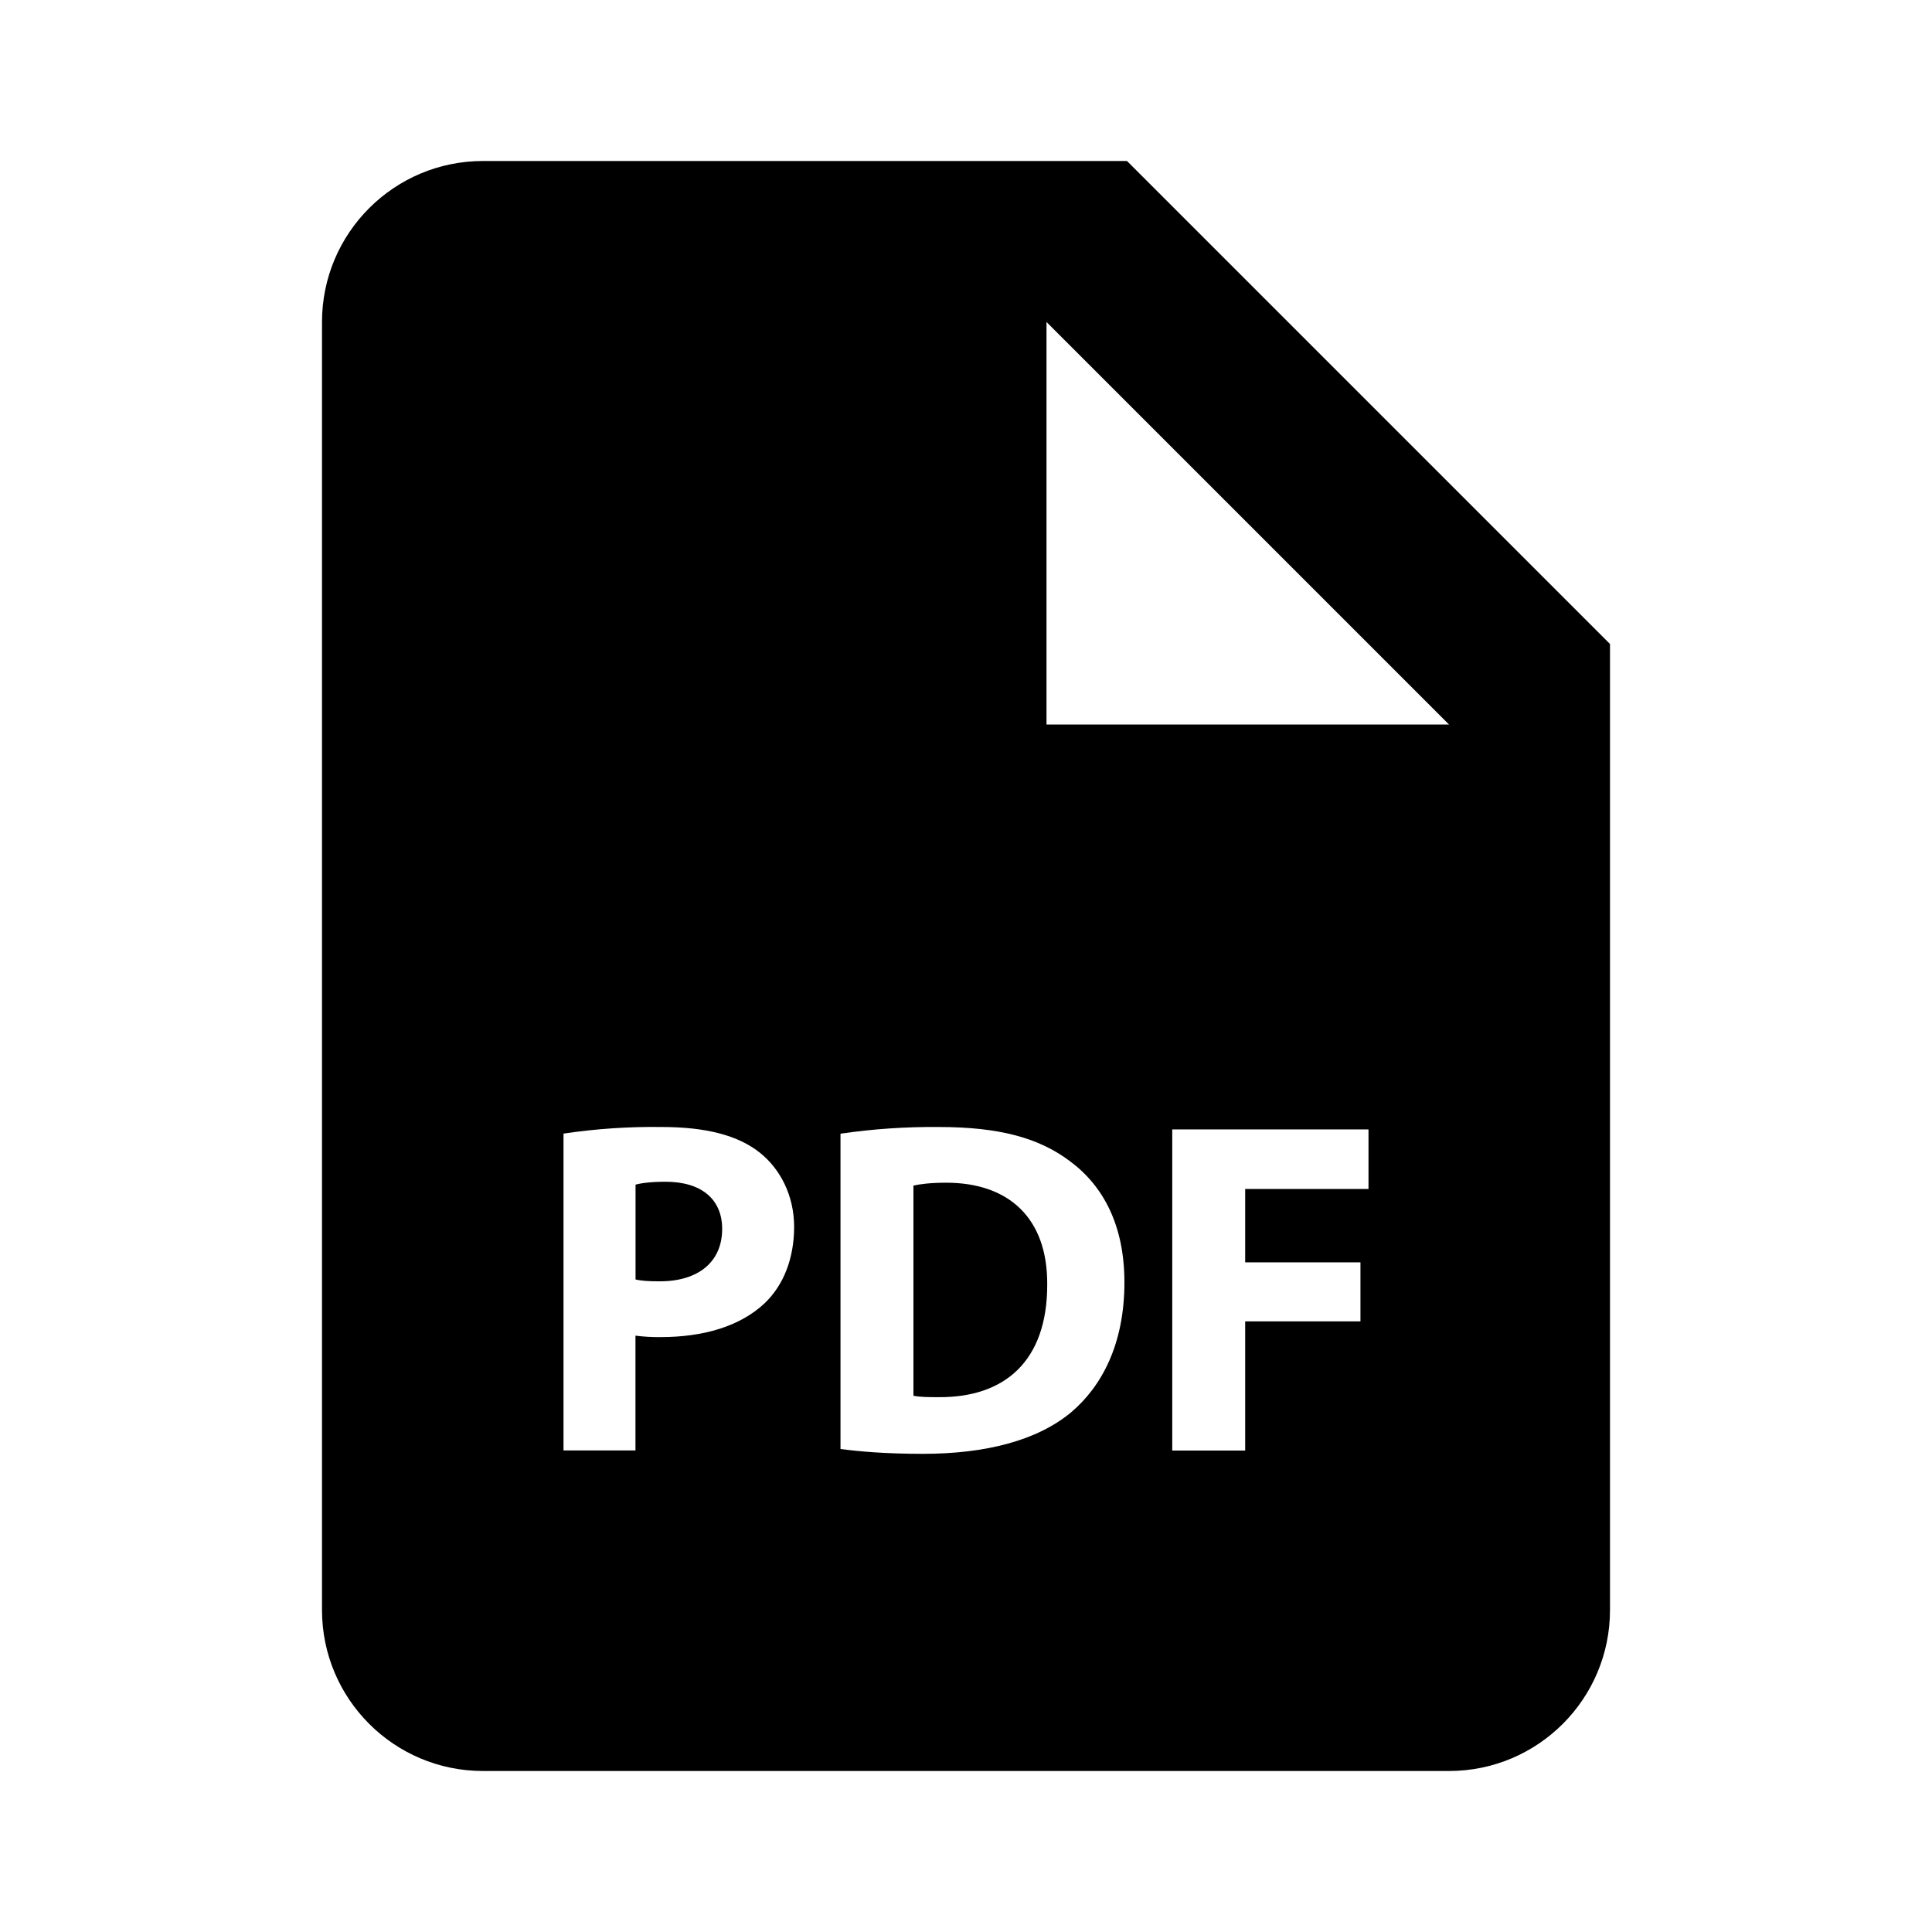
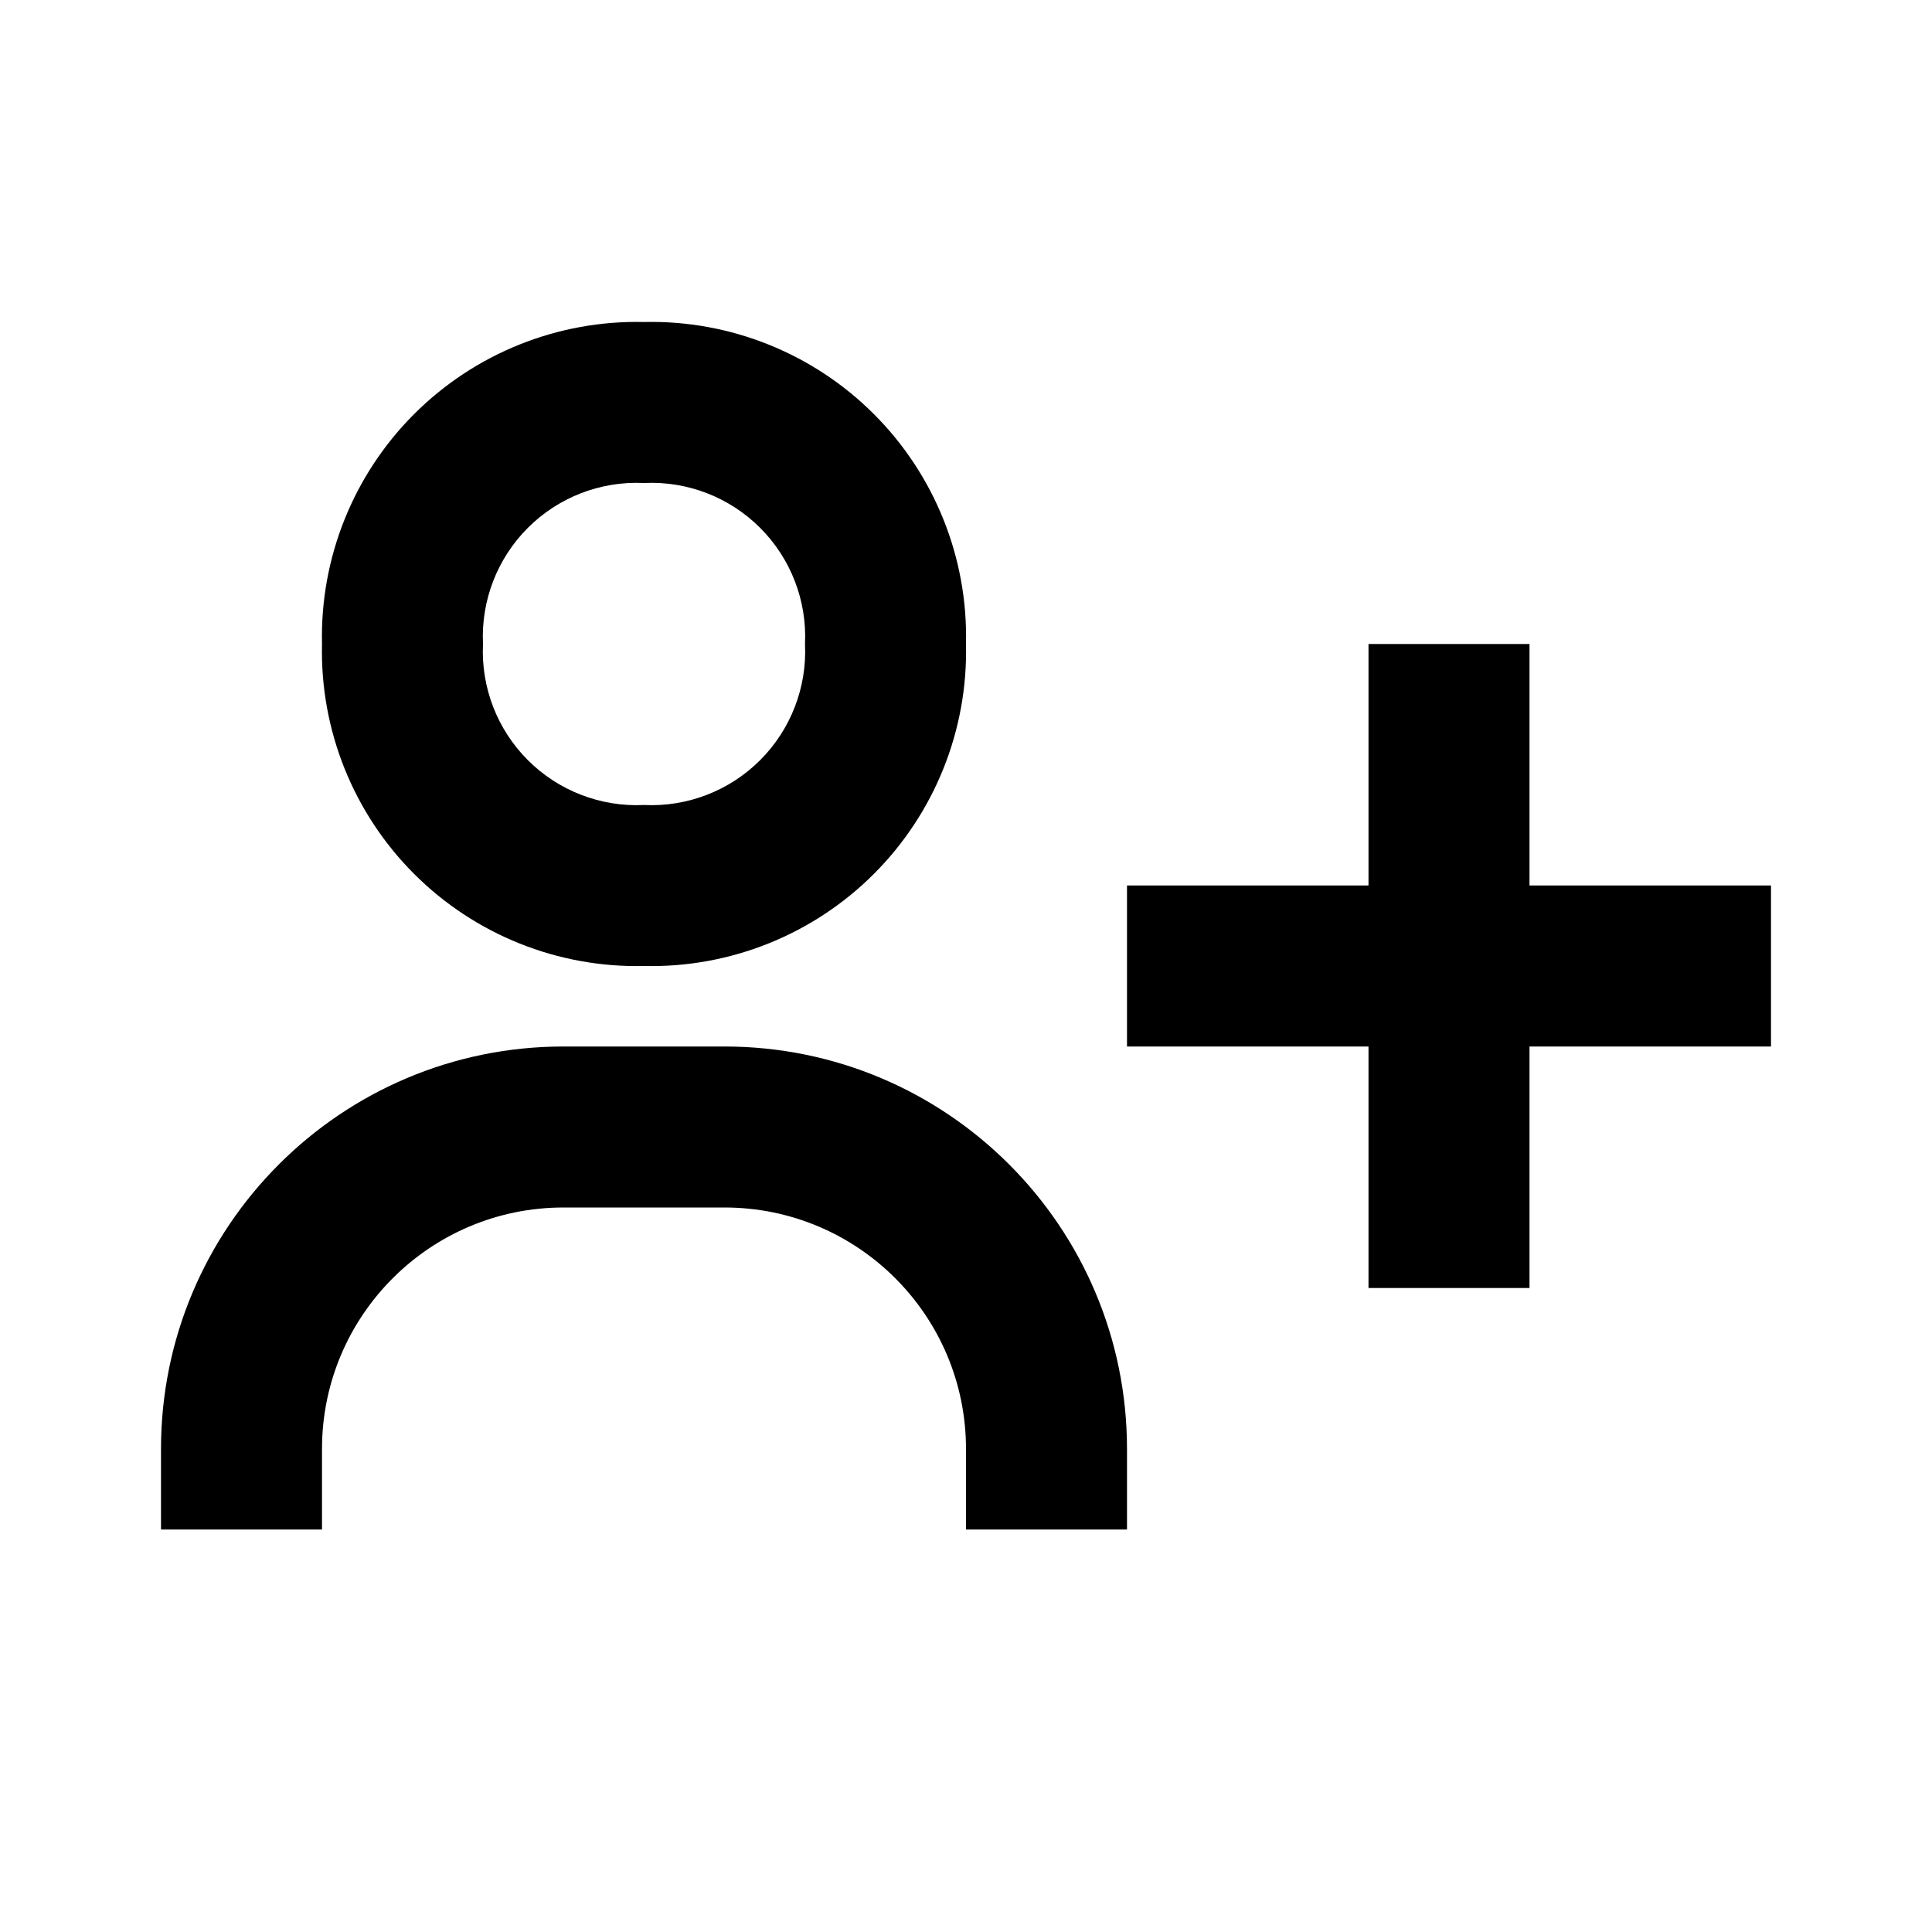
<svg xmlns="http://www.w3.org/2000/svg" width="24" height="24" viewBox="0 0 24 24">
-   <path d="M8.267 14.68c-.184 0-.308.018-.372.036v1.178c.076.018.171.023.302.023.479 0 .774-.242.774-.651 0-.366-.254-.586-.704-.586zm3.487.012c-.2 0-.33.018-.407.036v2.61c.077.018.201.018.313.018.817.006 1.349-.444 1.349-1.396.006-.83-.479-1.268-1.255-1.268z" />
-   <path d="M14 2H6a2 2 0 0 0-2 2v16a2 2 0 0 0 2 2h12a2 2 0 0 0 2-2V8l-6-6zM9.498 16.19c-.309.29-.765.42-1.296.42a2.23 2.23 0 0 1-.308-.018v1.426H7v-3.936A7.558 7.558 0 0 1 8.219 14c.557 0 .953.106 1.22.319.254.202.426.533.426.923-.001.392-.131.723-.367.948zm3.807 1.355c-.42.349-1.059.515-1.84.515-.468 0-.799-.03-1.024-.06v-3.917A7.947 7.947 0 0 1 11.66 14c.757 0 1.249.136 1.633.426.415.308.675.799.675 1.504 0 .763-.279 1.29-.663 1.615zM17 14.77h-1.532v.911H16.9v.734h-1.432v1.604h-.906V14.03H17v.74zM14 9h-1V4l5 5h-4z" />
+   <path d="M19 8h-2v3h-3v2h3v3h2v-3h3v-2h-3zM4 8a3.91 3.91 0 0 0 4 4 3.91 3.91 0 0 0 4-4 3.91 3.91 0 0 0-4-4 3.91 3.91 0 0 0-4 4zm6 0a1.91 1.91 0 0 1-2 2 1.91 1.91 0 0 1-2-2 1.91 1.91 0 0 1 2-2 1.91 1.91 0 0 1 2 2zM4 18a3 3 0 0 1 3-3h2a3 3 0 0 1 3 3v1h2v-1a5 5 0 0 0-5-5H7a5 5 0 0 0-5 5v1h2z" />
</svg>
